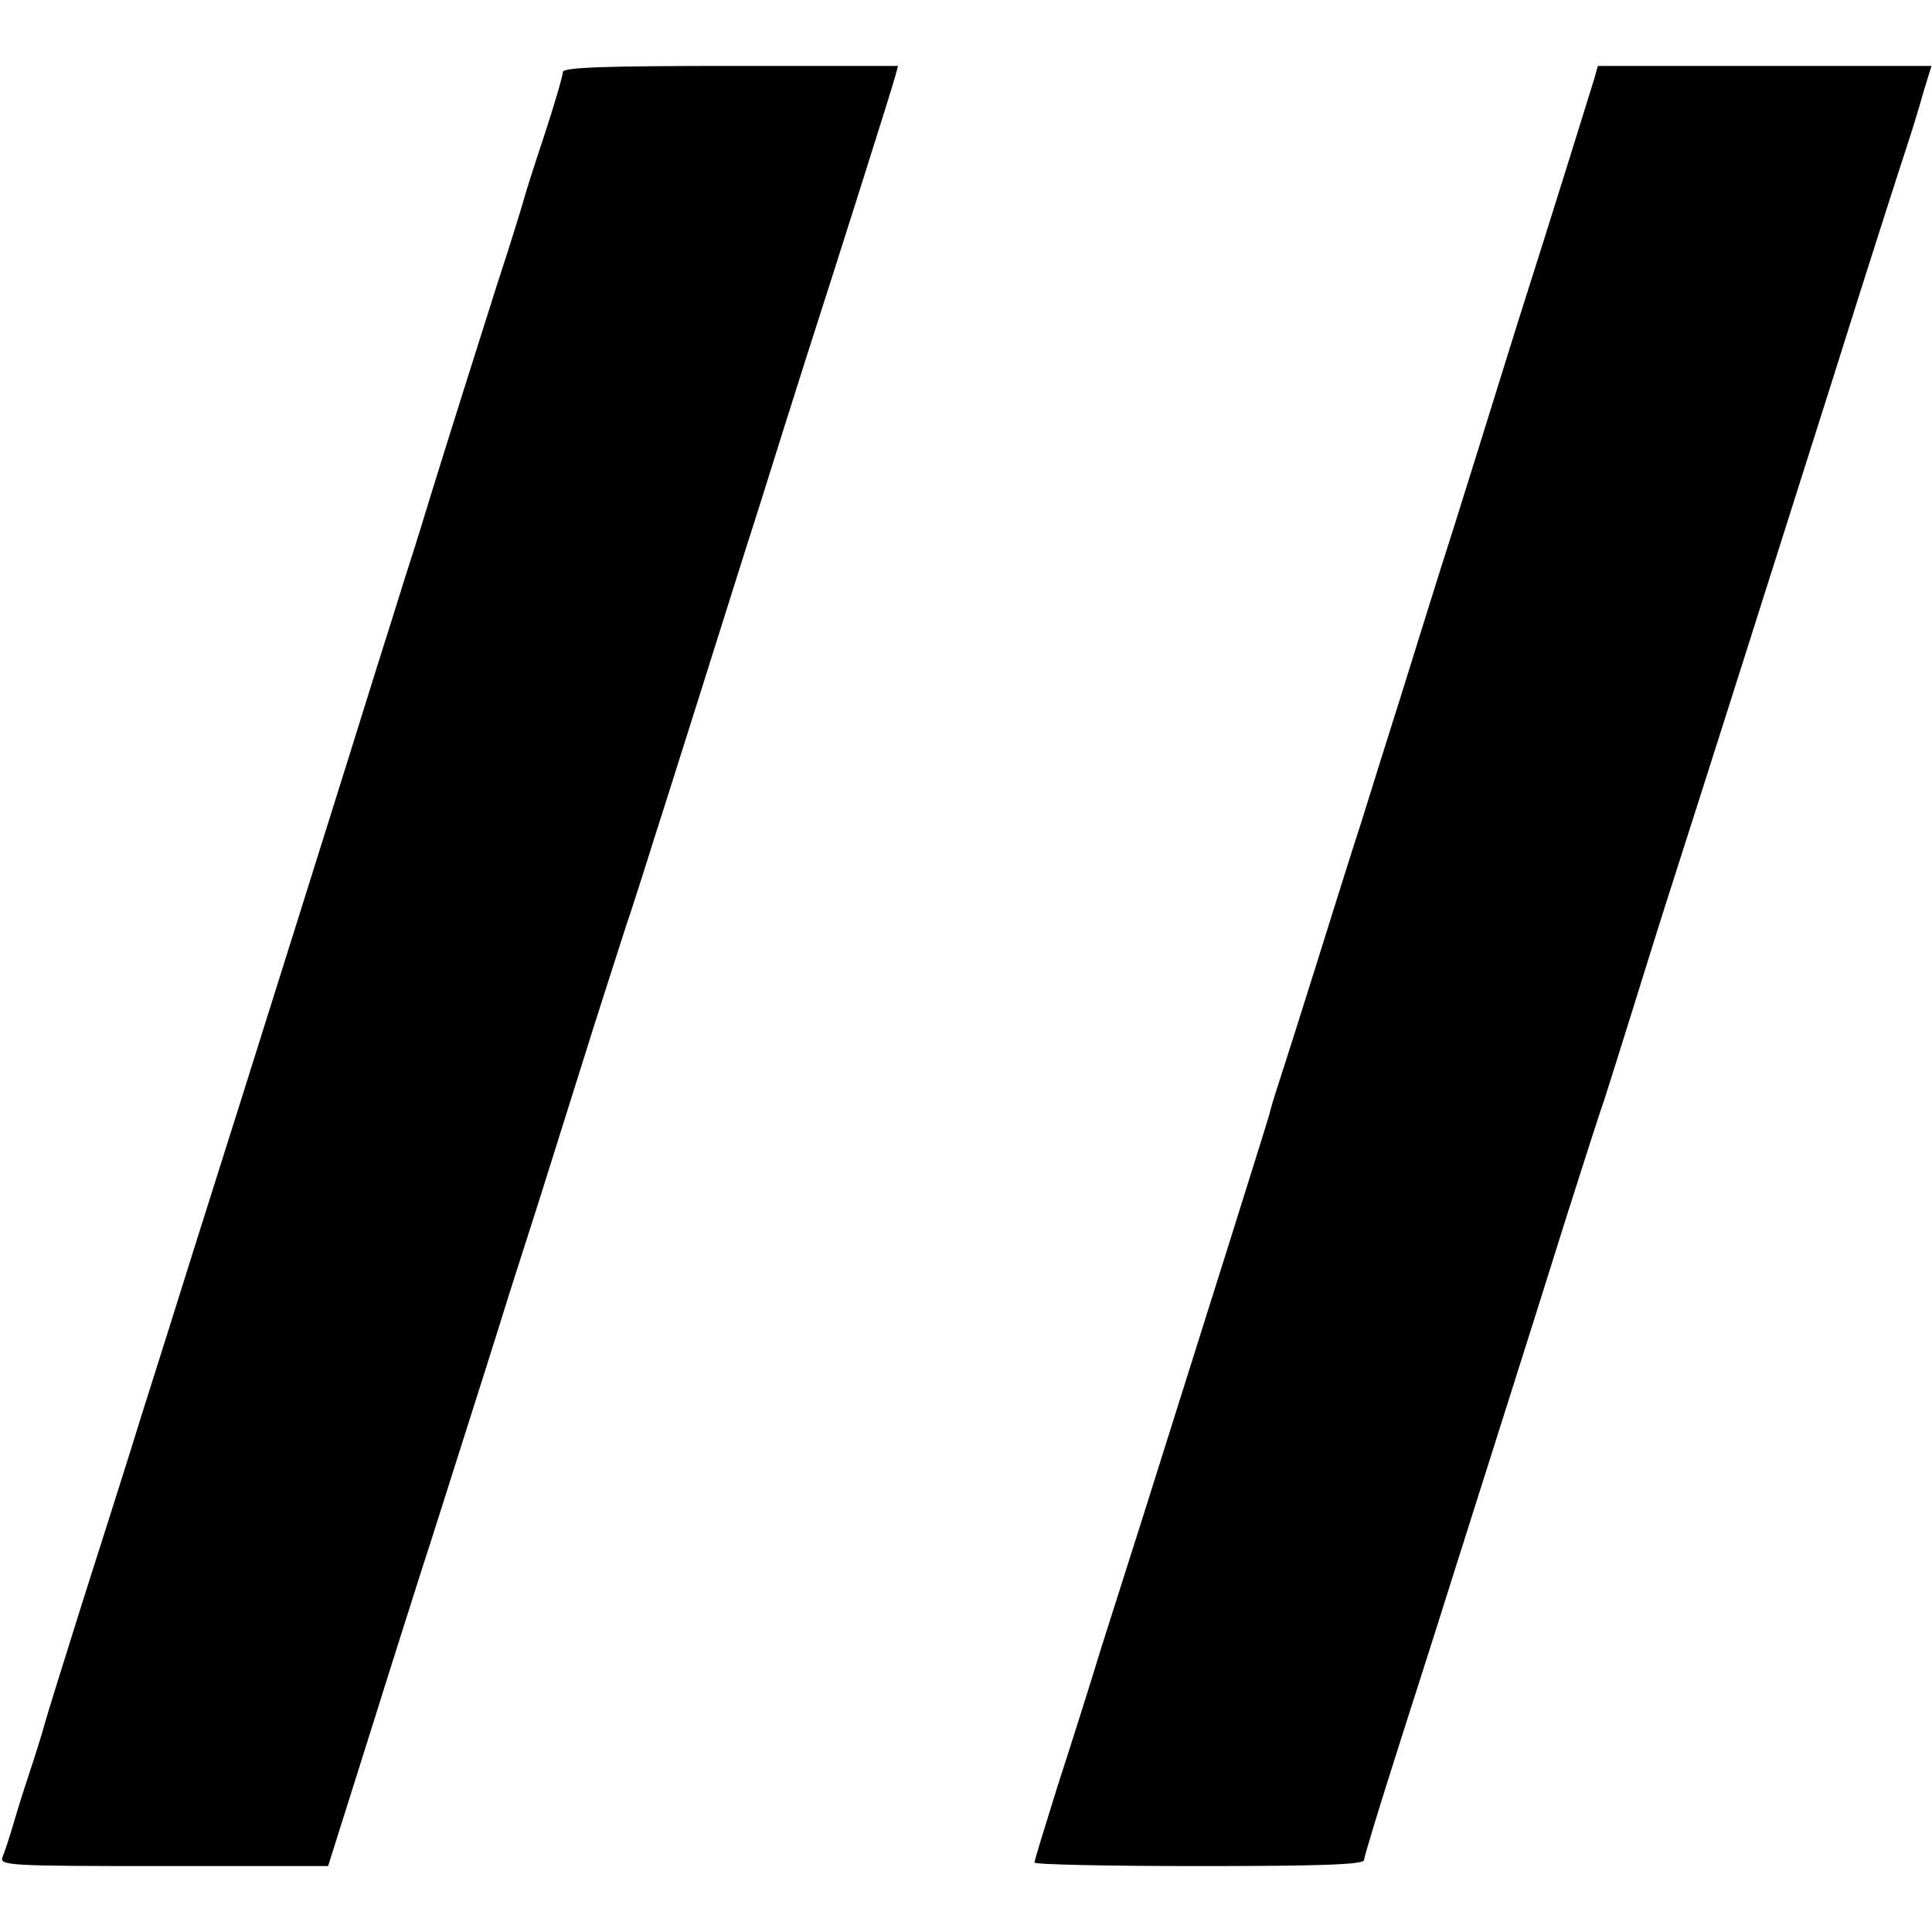
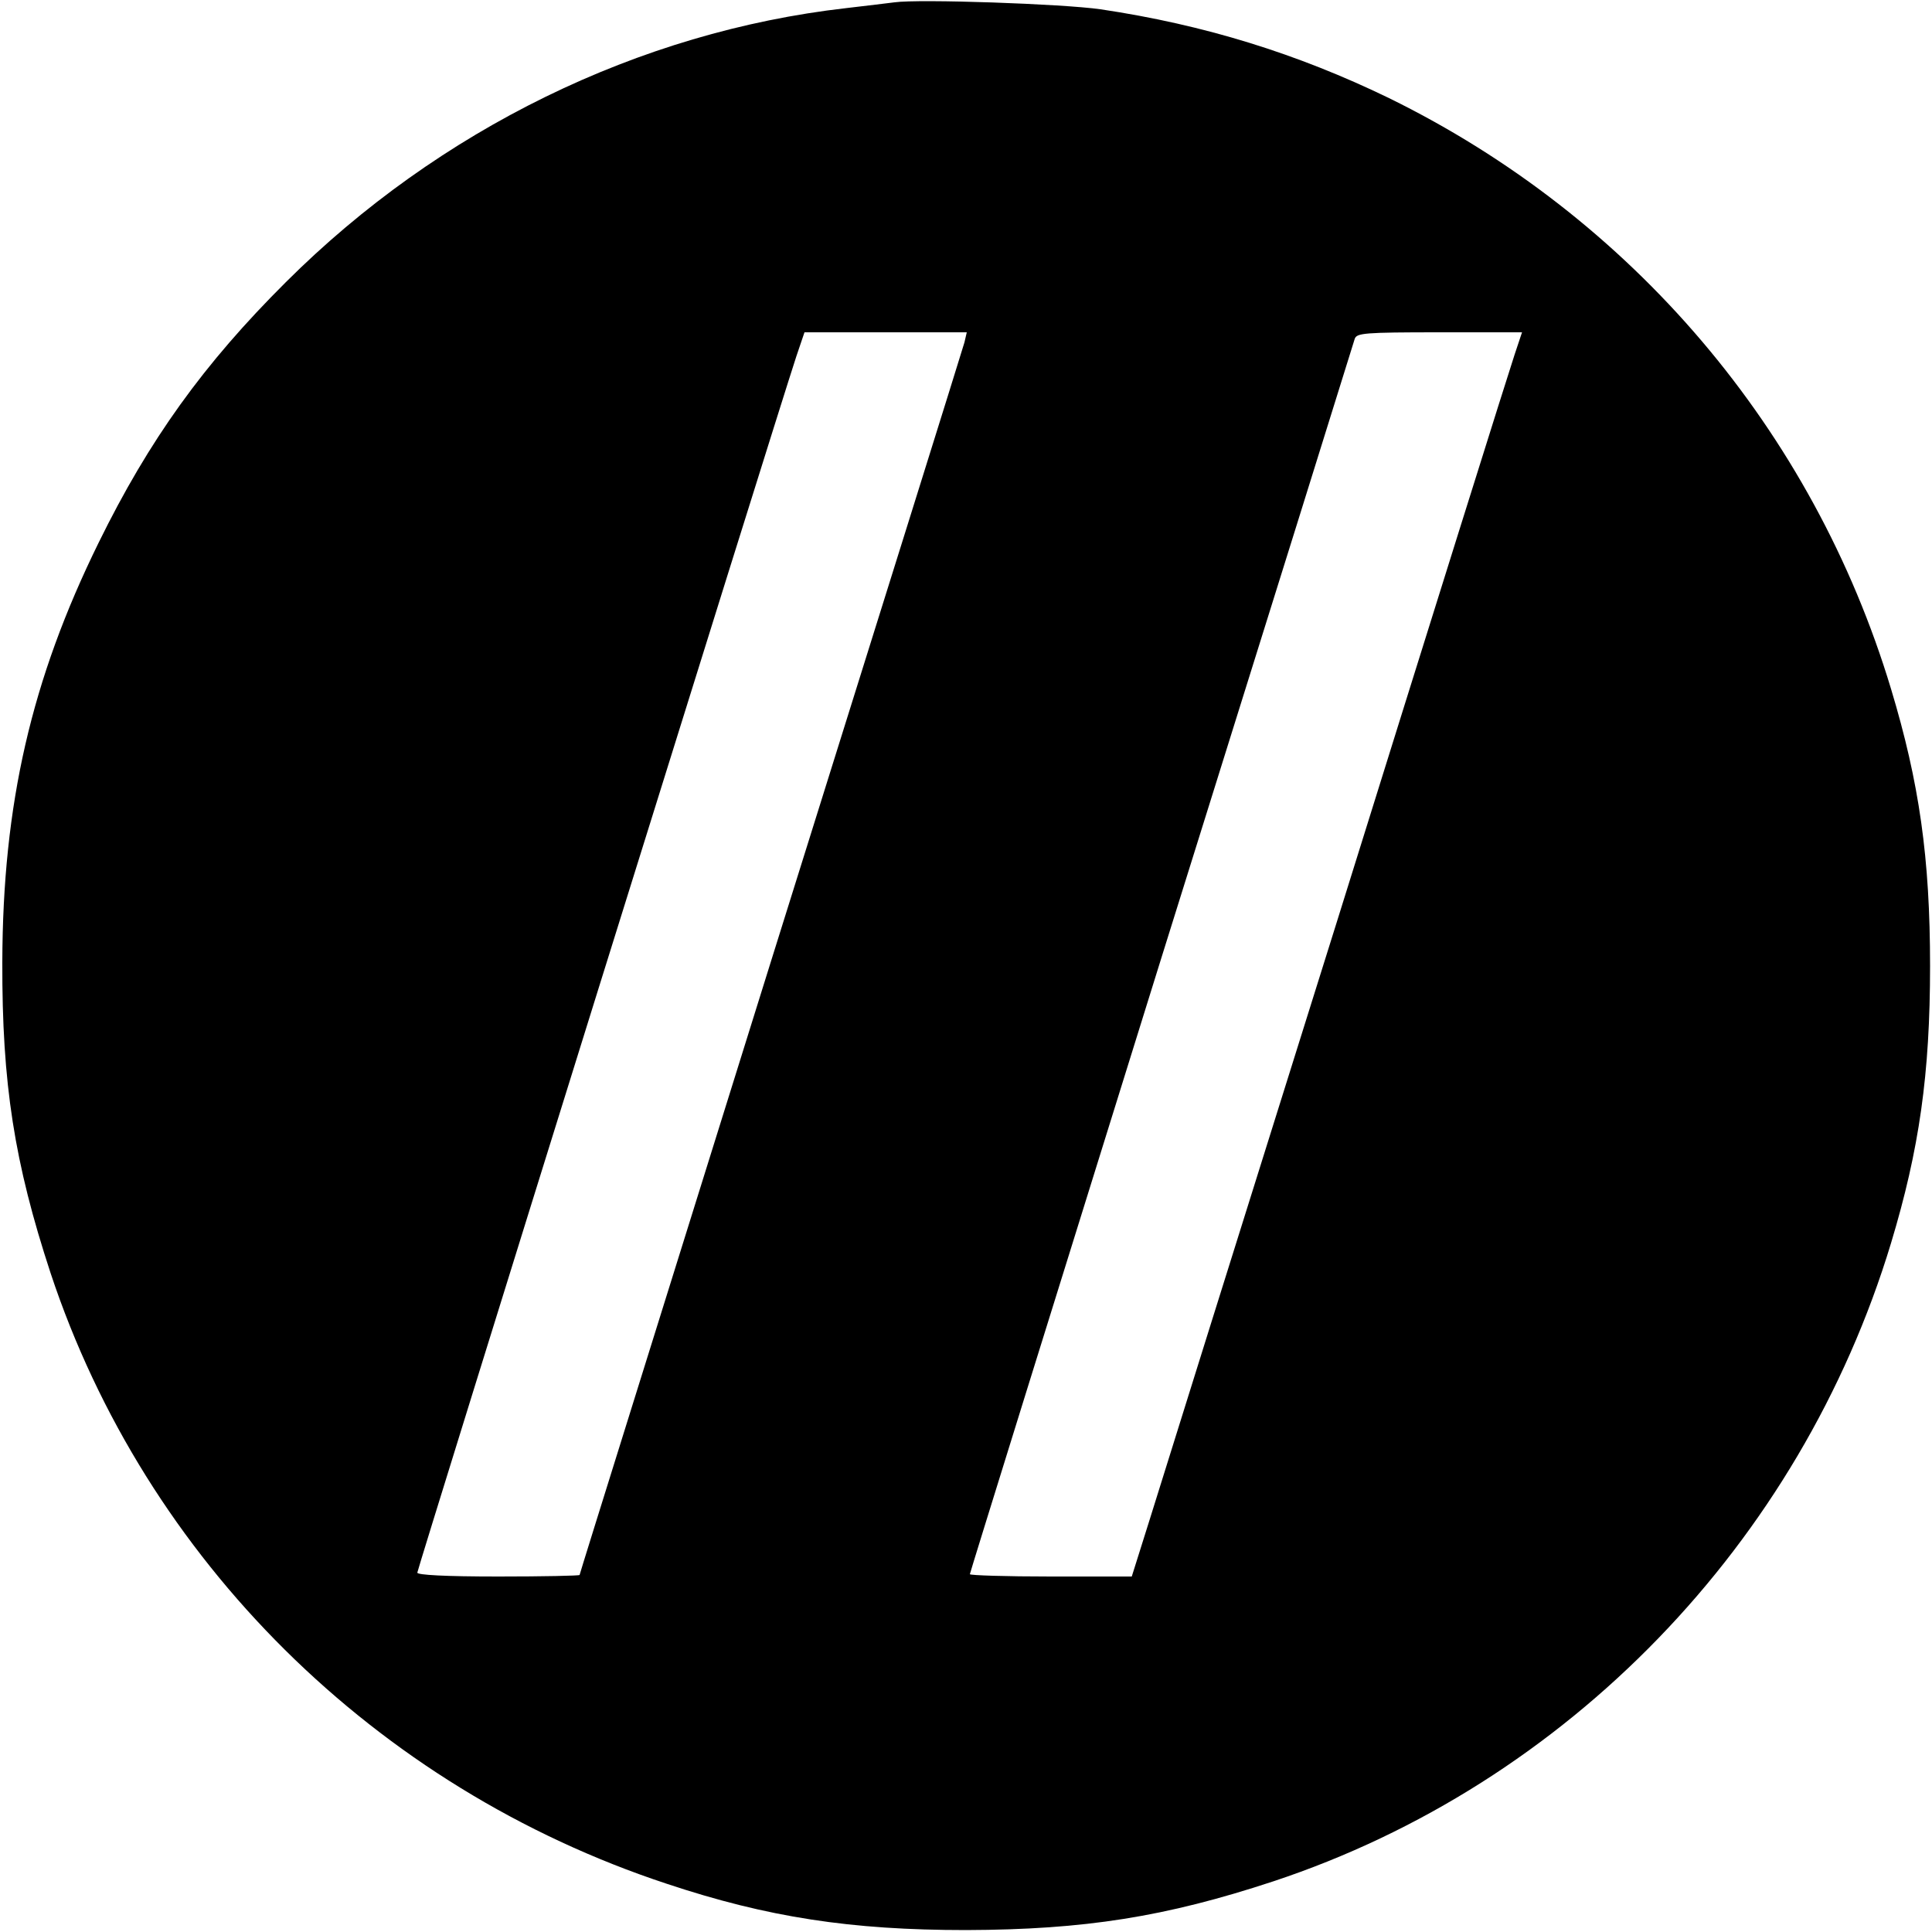
- <svg xmlns="http://www.w3.org/2000/svg" version="1" width="508" height="508" viewBox="0 0 381 381">
-   <path d="M111 14.2c0 .7-1.6 6.2-3.6 12.3-2 6-3.8 11.7-4 12.5-.2.8-2.6 8.7-5.5 17.5-4.9 15.5-9 28.4-12.9 41-1 3.3-3.2 10.5-5 16-1.7 5.5-4.2 13.4-5.5 17.5-2.7 8.8-28.2 90-36 114.5-2.9 9.3-7.6 24.2-10.4 33-2.7 8.8-8 25.4-11.7 37-3.6 11.5-7.1 22.6-7.6 24.5-.5 1.9-1.8 6-2.8 9-1 3-2.5 7.7-3.3 10.5-.8 2.7-1.8 5.8-2.2 6.7-.7 1.7 1.2 1.8 31.7 1.8h32.5l8.3-26.3c4.5-14.4 9.3-29.4 10.5-33.2 1.3-3.9 4.6-14.4 7.5-23.5 2.9-9.1 7-22 9.1-28.8 2.1-6.7 5.7-17.7 7.8-24.5 2.1-6.7 6.4-20.3 9.5-30.2 3.2-9.9 6.3-19.8 7.1-22 .7-2.2 2.7-8.3 4.3-13.5 1.7-5.2 5.8-18.3 9.2-29 3.4-10.7 8.6-27.4 11.7-37 3-9.6 7.2-22.9 9.3-29.5 6-18.6 16.8-52.7 17.5-55.3l.6-2.2h-33c-25.2 0-33.1.3-33.1 1.2zM314.5 15.2c-.7 2.3-8.4 27.1-15 47.8-1.8 5.8-4.2 13.4-5.3 17-1.1 3.6-4.5 14.4-7.5 24-3.1 9.6-7.6 24.2-10.2 32.5-2.6 8.2-6.2 19.7-8 25.5-1.9 5.8-5.9 18.6-9 28.5-3.1 9.9-6.4 20.2-7.3 23-.9 2.7-1.7 5.4-1.8 6-.2.9-11.8 37.8-24.5 78-2.8 8.8-6.8 21.4-8.9 28-2 6.6-5.8 18.6-8.4 26.6-2.5 8-4.6 14.8-4.6 15.2 0 .4 14.6.7 32.5.7 24.1 0 32.5-.3 32.5-1.2 0-.6 3-10.4 6.6-21.7 3.6-11.3 8.1-25.3 9.9-31.1 10.2-32.2 18-56.7 23.4-74 3.4-10.7 6.8-21.3 7.6-23.5.7-2.2 3.2-10.1 5.5-17.5s6.1-19.6 8.5-27c6-18.7 16.1-50.5 31-97.5C368.4 52.5 375 32 376 29s2.5-7.9 3.3-10.8l1.6-5.2h-65.8l-.6 2.2z" />
+ <svg xmlns="http://www.w3.org/2000/svg" version="1" width="666.667" height="666.667" viewBox="0 0 500 500">
+   <path d="M231.5.6c-1.6.2-7.3.9-12.5 1.5C165.4 8.2 113.6 33.5 74 73c-21.3 21.2-35.4 40.8-48.5 67.5C8.1 175.9.7 208.1.6 249c-.1 31.4 3.1 51.9 12.5 80.5 24.6 74.2 84 133.1 159.4 158 26.1 8.7 47.7 12 77.5 12 30.7-.1 51.6-3.4 79.5-12.6 76.1-25.2 136.4-87.5 159.9-165.2 7.3-24.2 10.1-43.7 10.1-71.7s-2.8-47.5-10.1-71.7c-20.2-67-67.1-122.1-129.9-152.9-23.7-11.5-47.8-19-74.7-23C275 1 237.9-.3 231.5.6zm18.1 88c-.4 1.5-23 73.7-50.2 160.6-27.1 86.9-49.4 158.1-49.4 158.4 0 .2-9.4.4-21 .4-13.9 0-21-.4-21-1 0-.9 92.2-296.8 98.1-314.8l2.1-6.2h42l-.6 2.6zM392 91.7c-1.1 3.2-21.8 69.2-46 146.8-24.3 77.5-46.2 147.4-48.6 155.2l-4.5 14.3h-21c-11.5 0-20.9-.3-20.9-.6s22.3-72 49.5-159.3c27.3-87.2 49.8-159.4 50.1-160.4.5-1.5 2.4-1.7 21.9-1.7h21.4l-1.9 5.7z" />
</svg>
